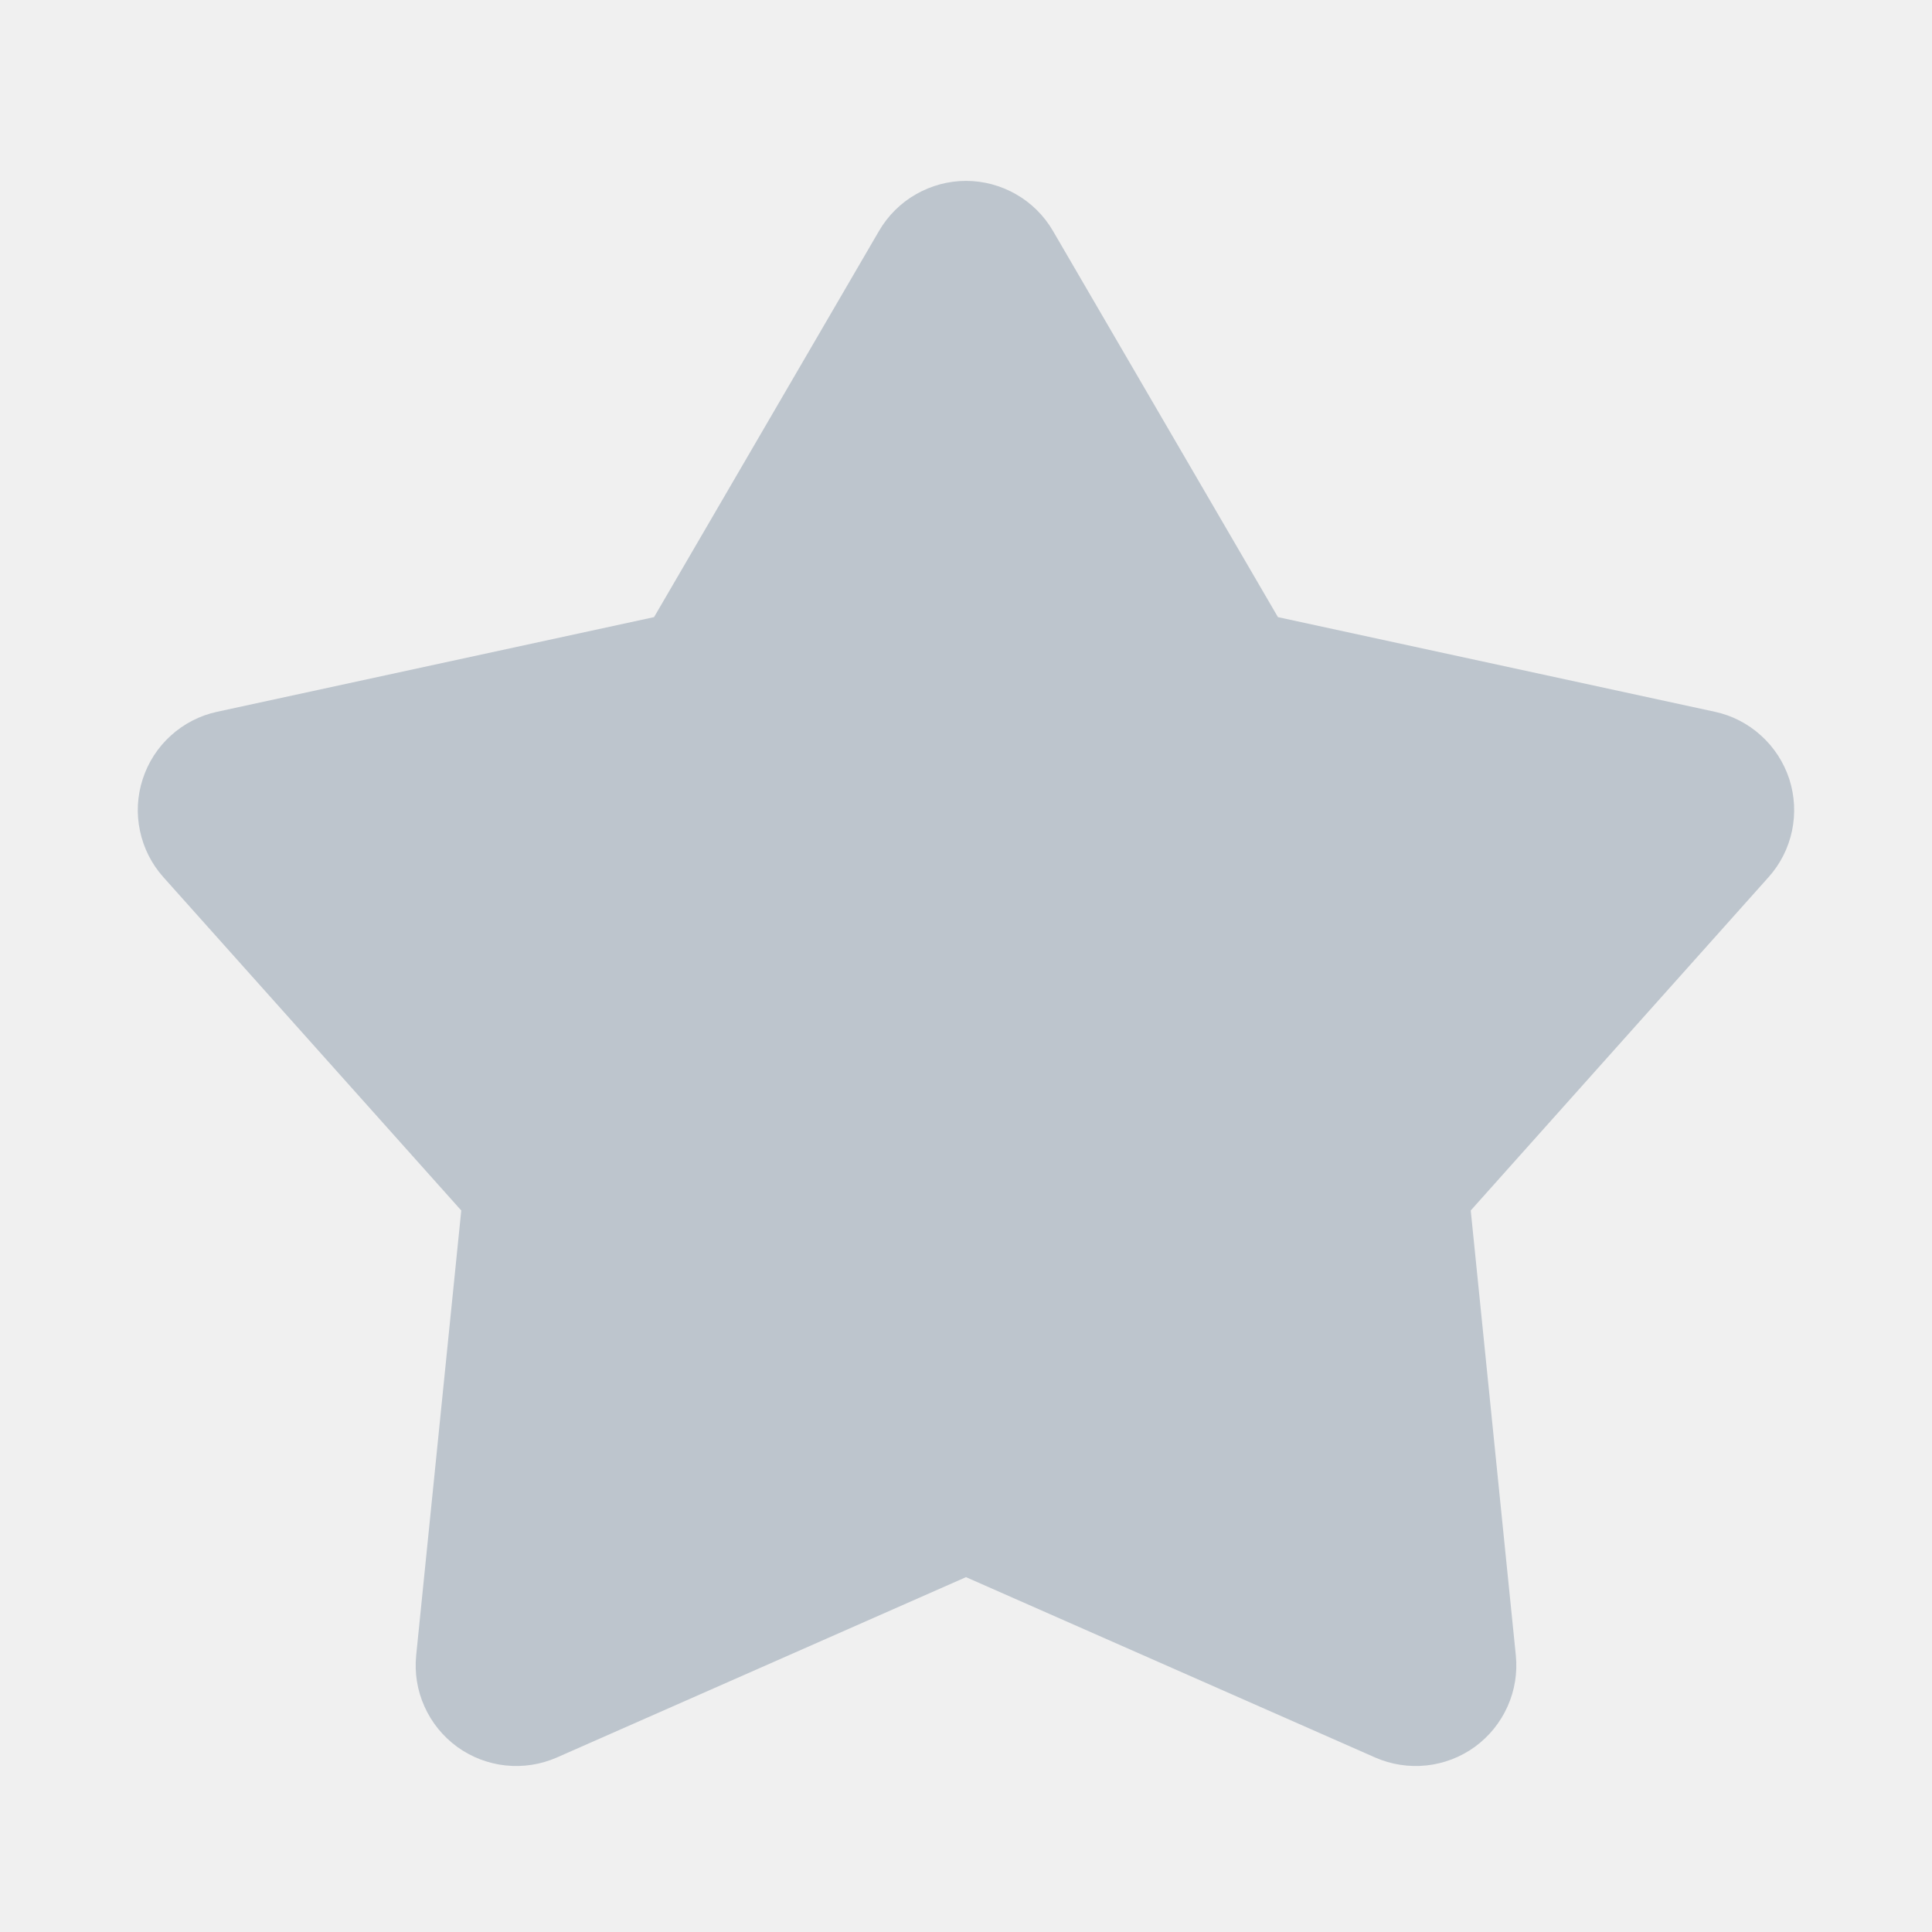
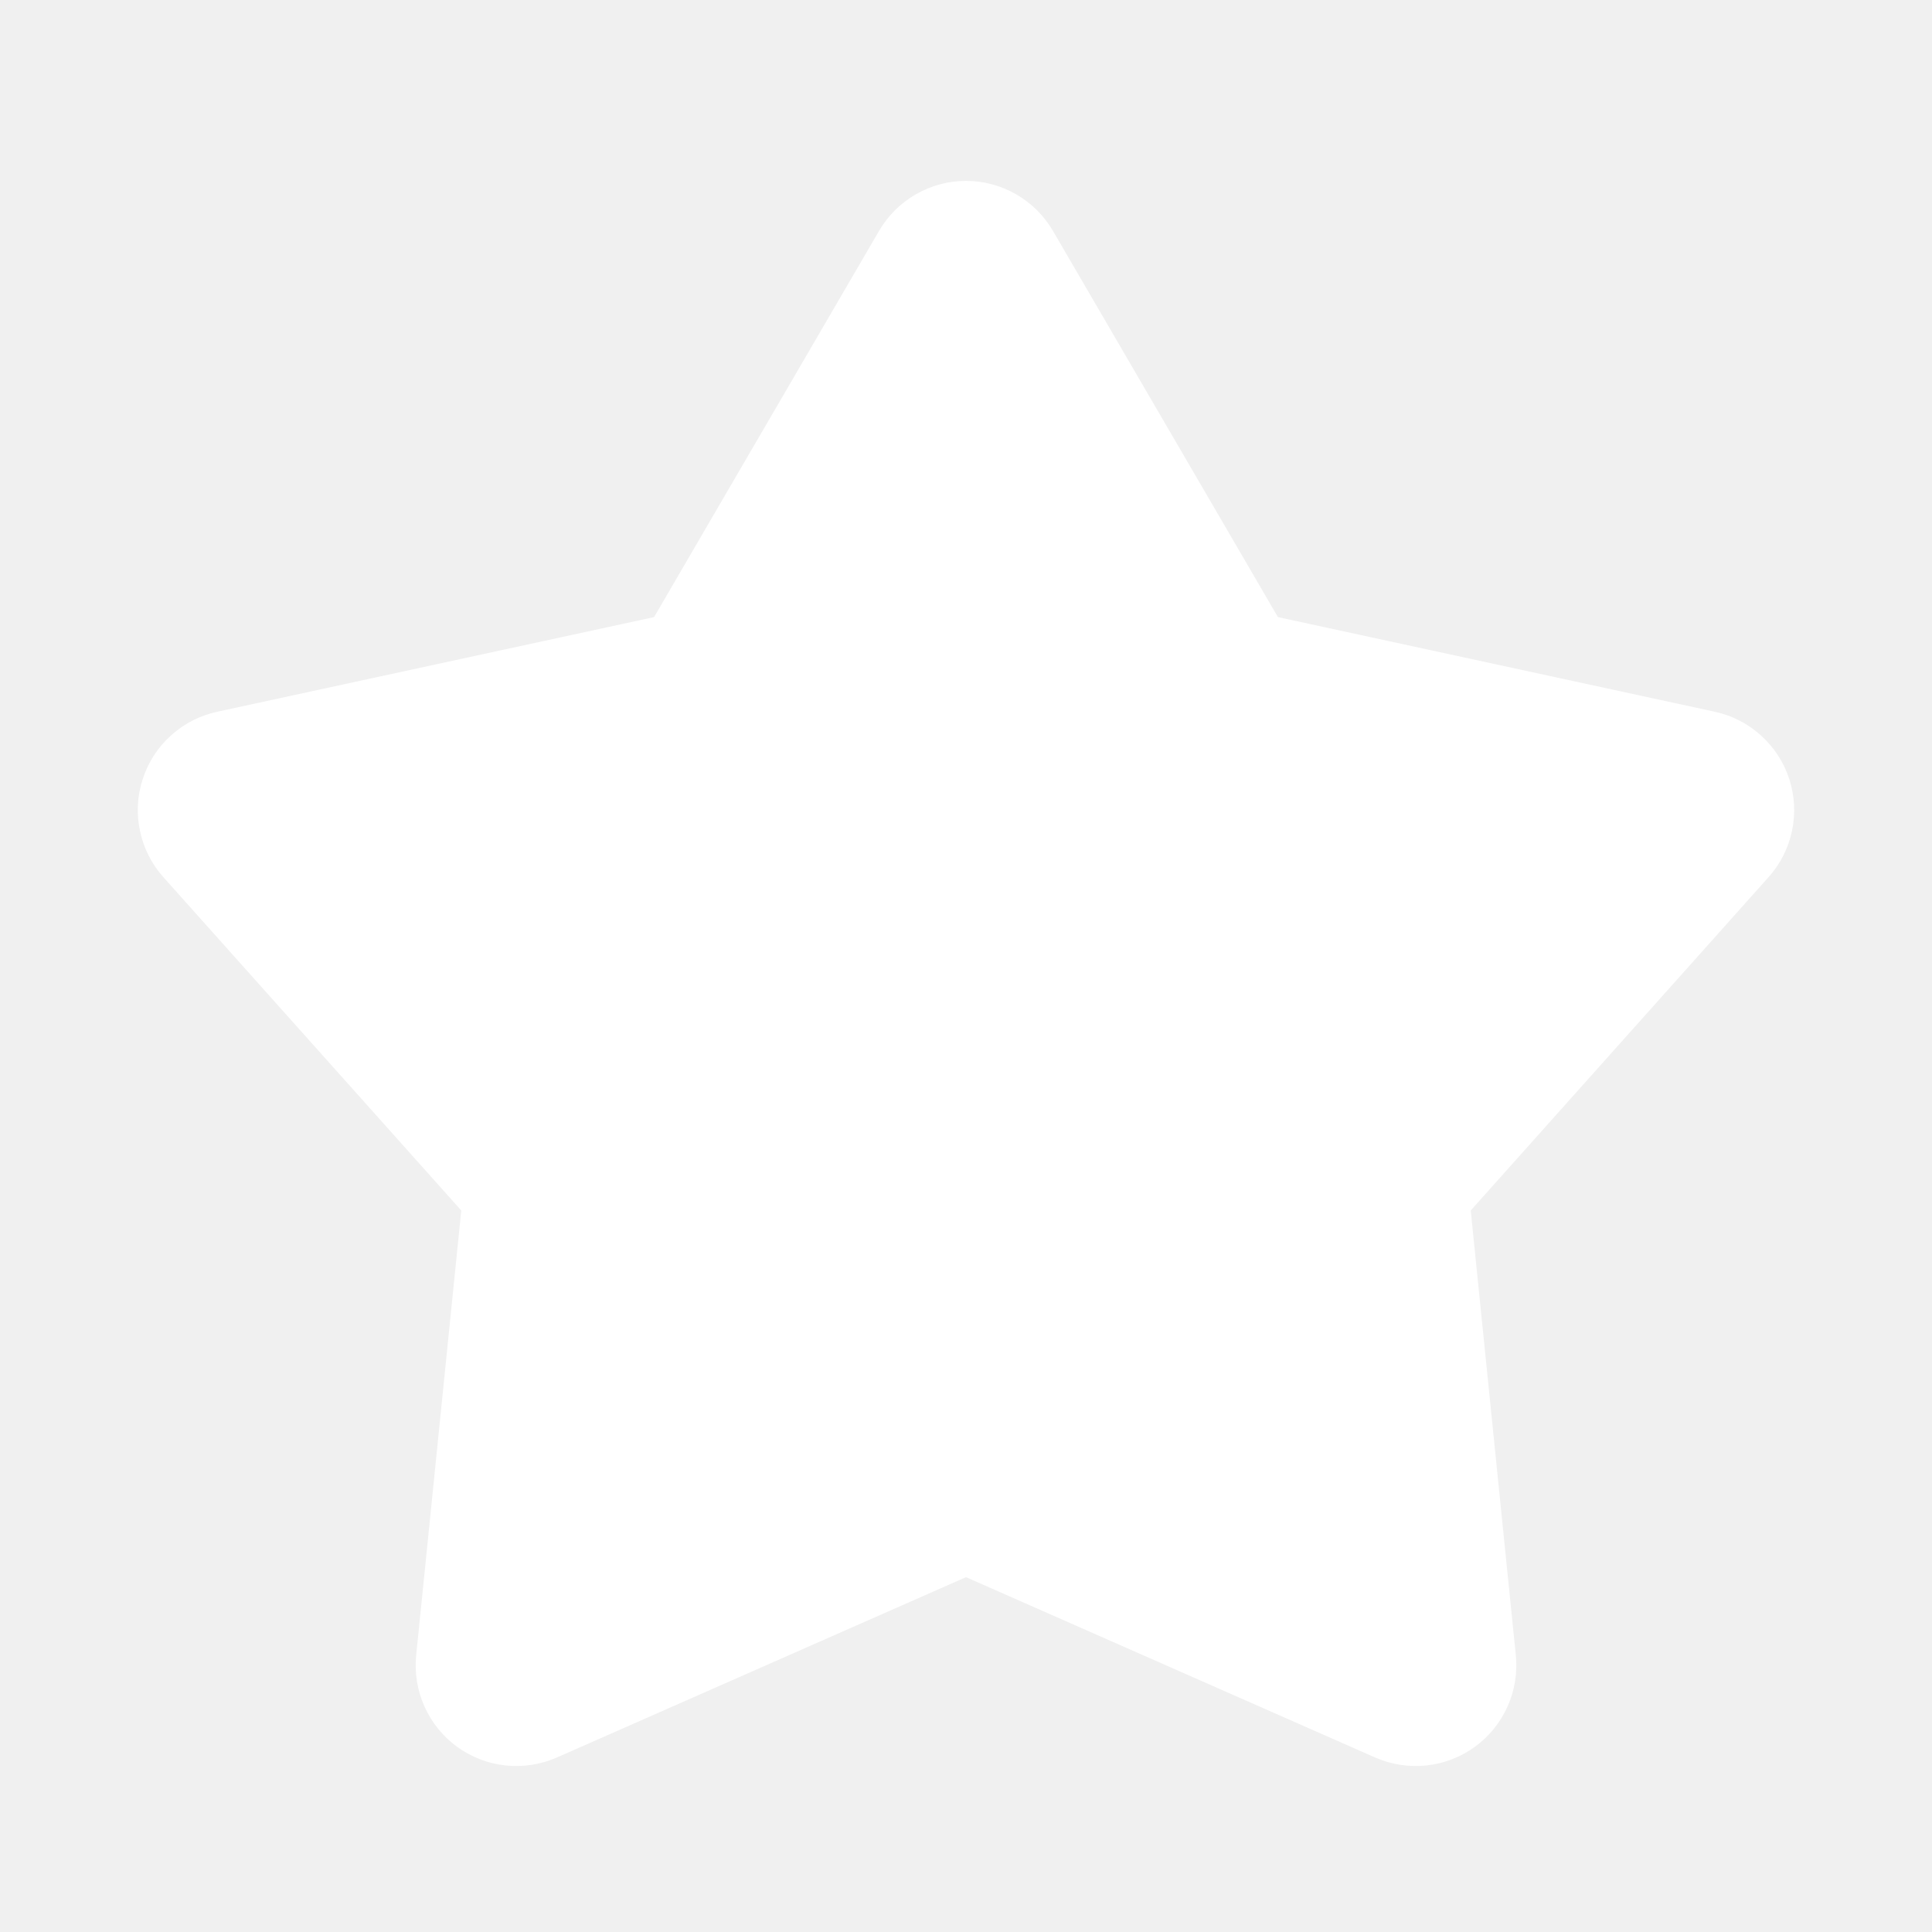
<svg xmlns="http://www.w3.org/2000/svg" width="24" height="24" viewBox="0 0 24 24" fill="none">
-   <path d="M10.92 2.868C11.03 2.679 11.188 2.522 11.377 2.414C11.567 2.305 11.781 2.247 12 2.247C12.219 2.247 12.433 2.305 12.623 2.414C12.812 2.522 12.97 2.679 13.08 2.868L15.875 7.666L21.303 8.842C21.517 8.888 21.714 8.99 21.876 9.137C22.038 9.283 22.159 9.47 22.227 9.677C22.294 9.885 22.306 10.107 22.261 10.321C22.216 10.535 22.116 10.733 21.97 10.896L18.27 15.037L18.83 20.562C18.852 20.78 18.817 20.999 18.727 21.199C18.638 21.398 18.498 21.571 18.321 21.7C18.144 21.828 17.937 21.908 17.719 21.931C17.502 21.954 17.282 21.92 17.082 21.832L12 19.592L6.918 21.832C6.718 21.92 6.498 21.954 6.281 21.931C6.063 21.908 5.856 21.828 5.679 21.7C5.502 21.571 5.362 21.398 5.273 21.199C5.183 20.999 5.148 20.78 5.17 20.562L5.73 15.037L2.03 10.897C1.884 10.734 1.784 10.536 1.739 10.322C1.693 10.108 1.705 9.886 1.773 9.678C1.84 9.47 1.961 9.283 2.123 9.137C2.285 8.99 2.483 8.888 2.697 8.842L8.125 7.666L10.92 2.868Z" fill="#BDC5CD" />
+   <path d="M10.92 2.868C11.03 2.679 11.188 2.522 11.377 2.414C11.567 2.305 11.781 2.247 12 2.247C12.219 2.247 12.433 2.305 12.623 2.414C12.812 2.522 12.97 2.679 13.08 2.868L15.875 7.666L21.303 8.842C21.517 8.888 21.714 8.99 21.876 9.137C22.038 9.283 22.159 9.47 22.227 9.677C22.294 9.885 22.306 10.107 22.261 10.321C22.216 10.535 22.116 10.733 21.97 10.896L18.27 15.037L18.83 20.562C18.852 20.78 18.817 20.999 18.727 21.199C18.638 21.398 18.498 21.571 18.321 21.7C18.144 21.828 17.937 21.908 17.719 21.931C17.502 21.954 17.282 21.92 17.082 21.832L12 19.592L6.918 21.832C6.718 21.92 6.498 21.954 6.281 21.931C6.063 21.908 5.856 21.828 5.679 21.7C5.502 21.571 5.362 21.398 5.273 21.199C5.183 20.999 5.148 20.78 5.17 20.562L5.73 15.037L2.03 10.897C1.884 10.734 1.784 10.536 1.739 10.322C1.693 10.108 1.705 9.886 1.773 9.678C1.84 9.47 1.961 9.283 2.123 9.137C2.285 8.99 2.483 8.888 2.697 8.842L8.125 7.666L10.92 2.868Z" fill="#ffffff" />
</svg>
